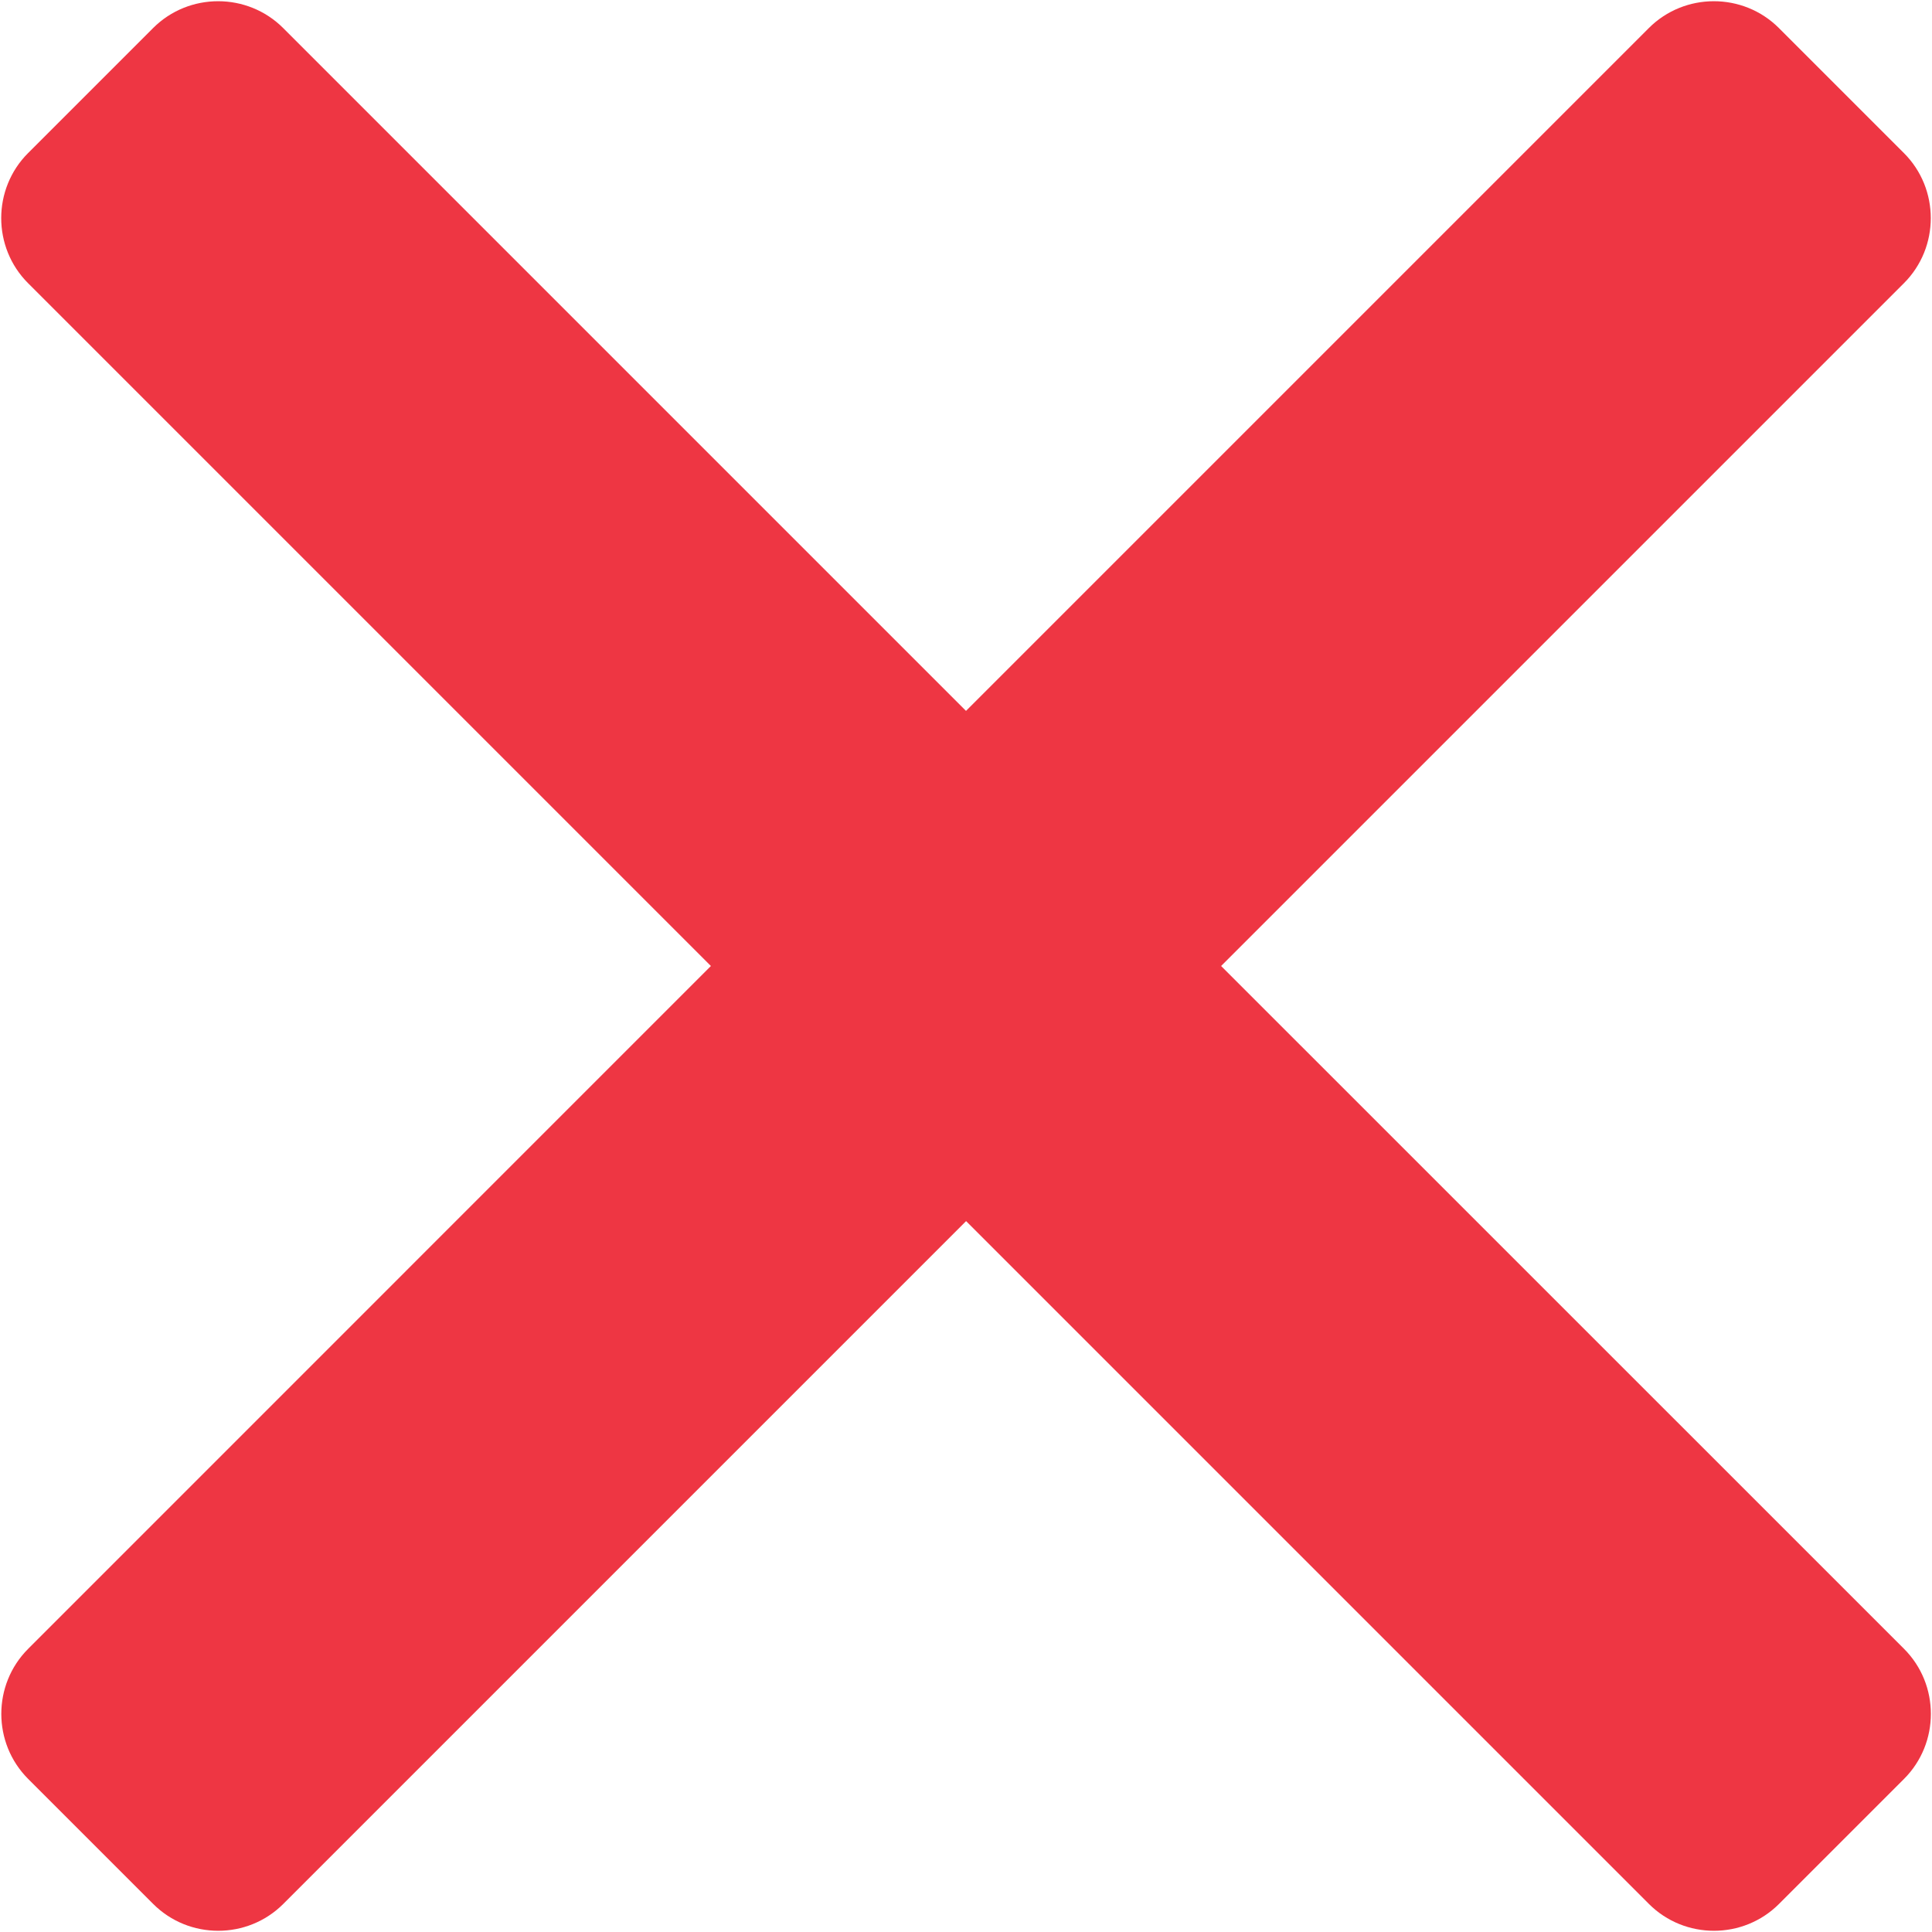
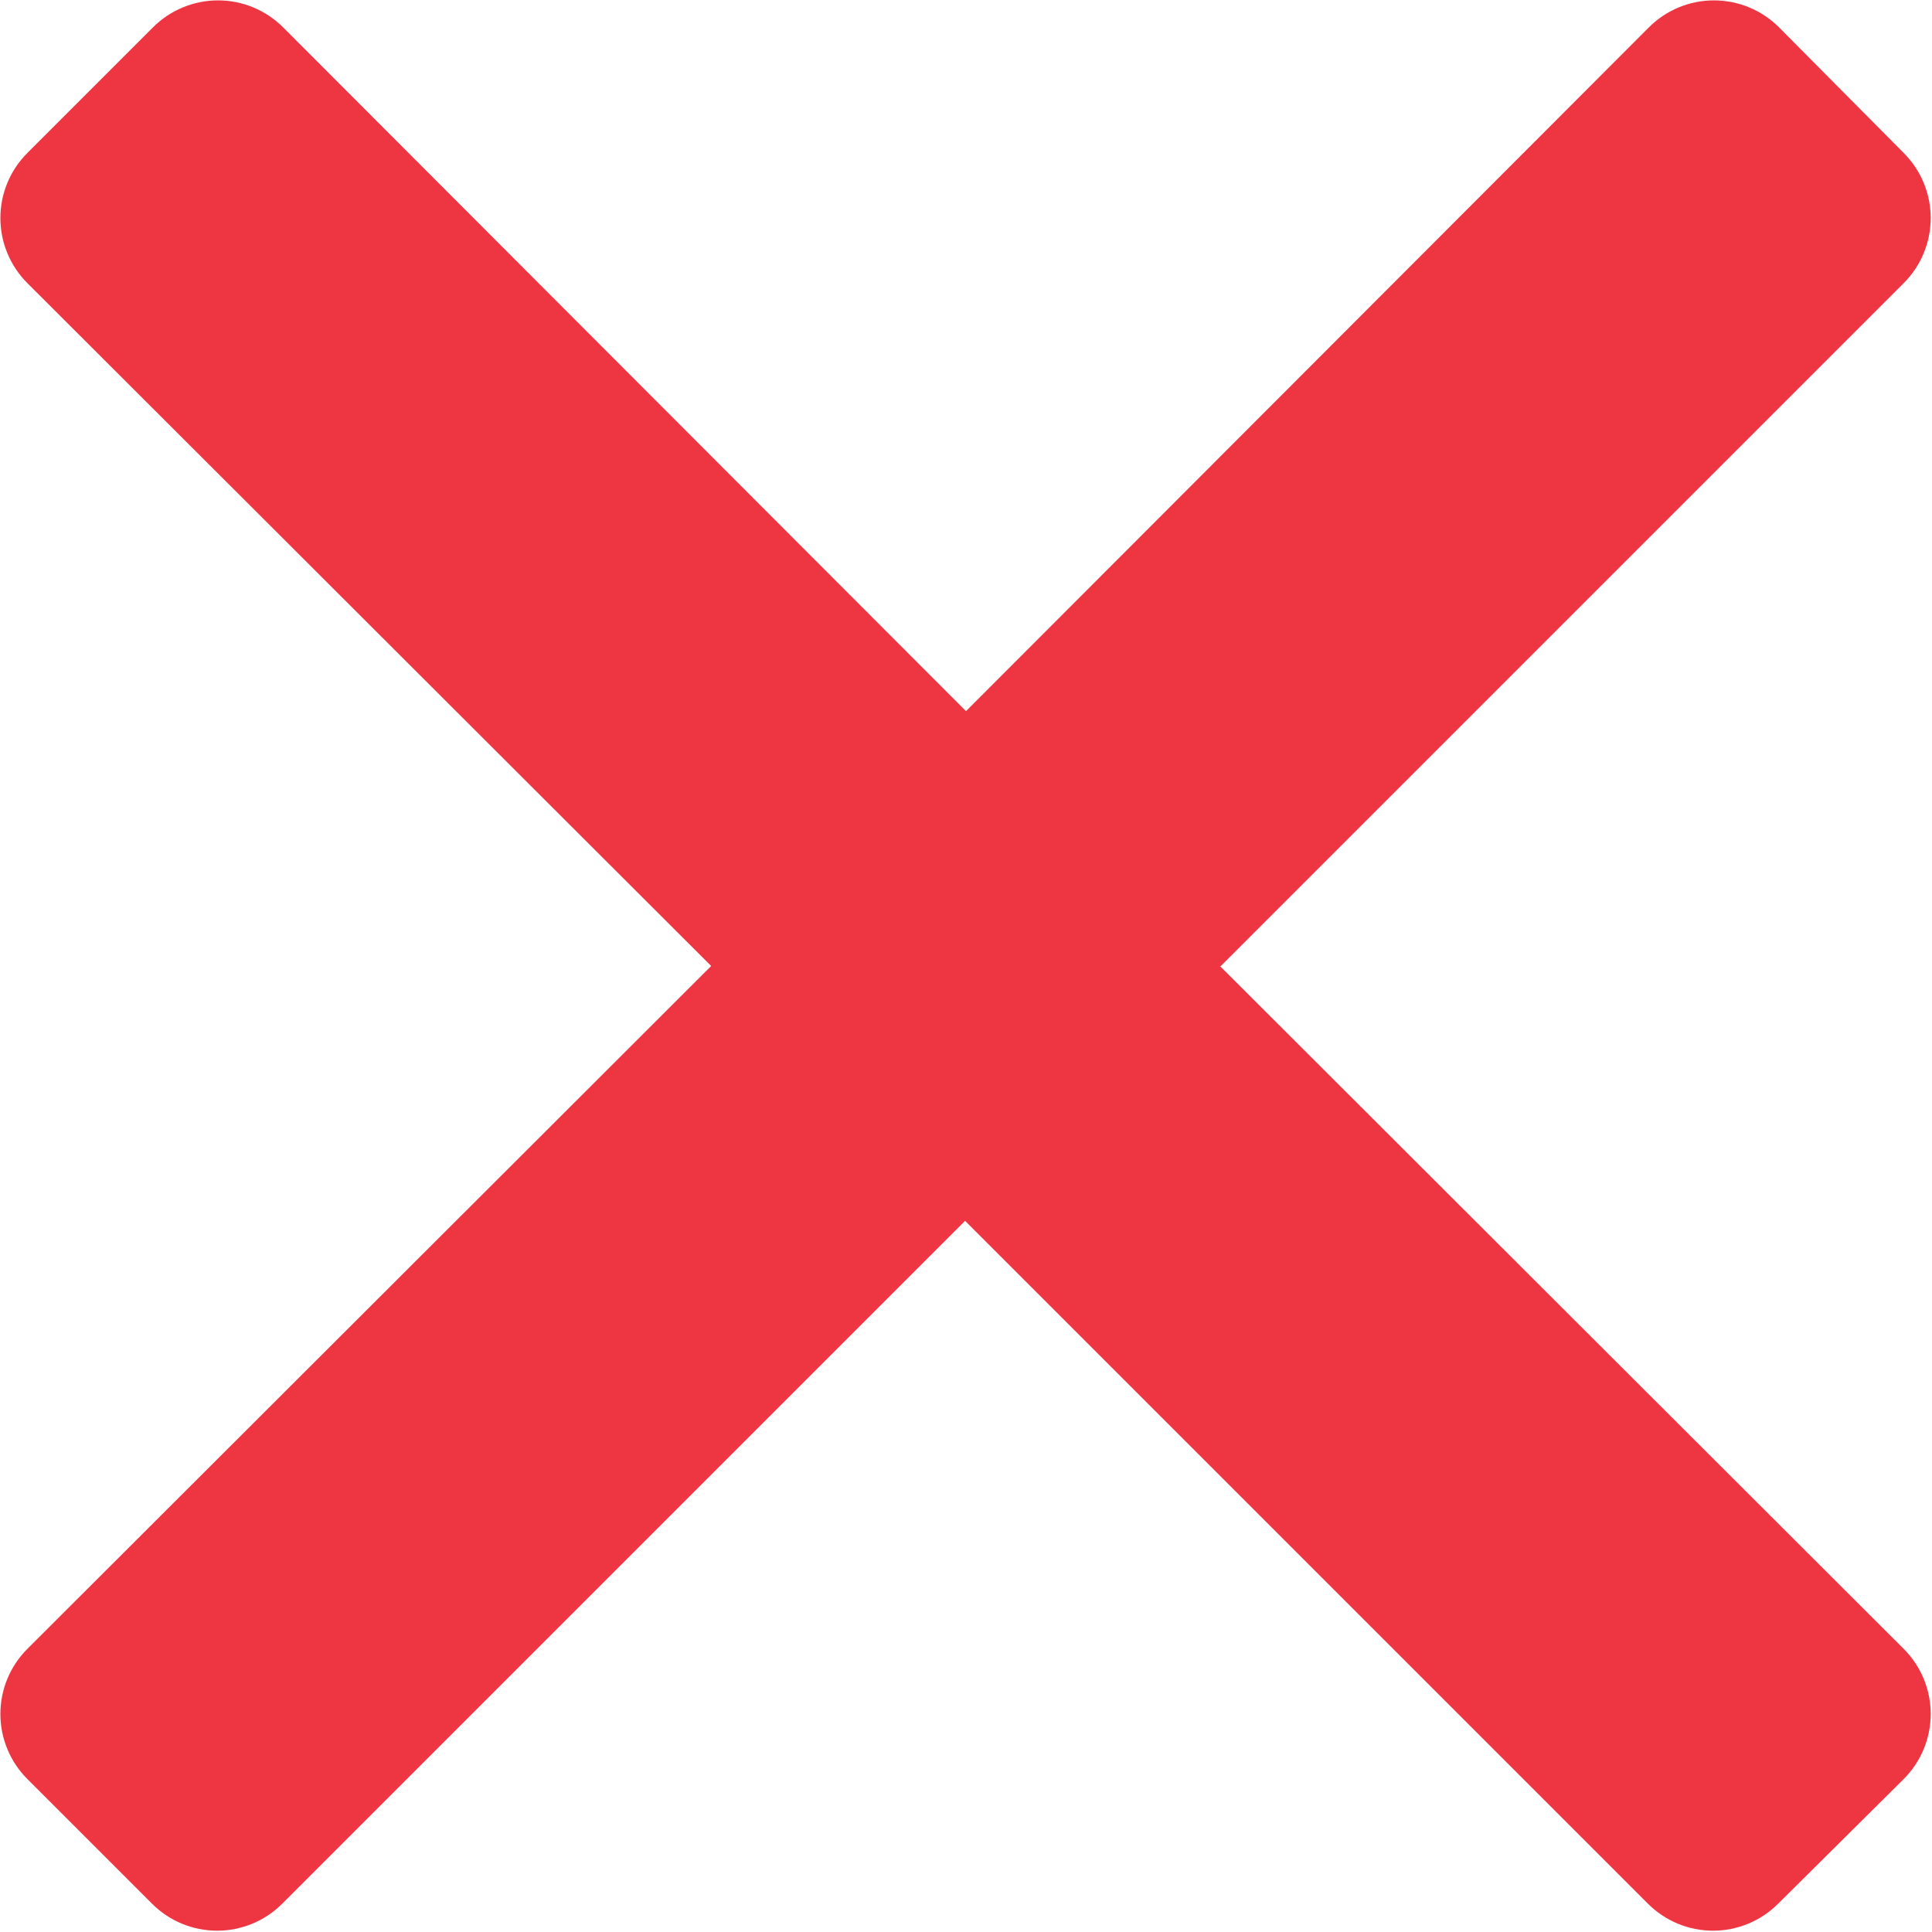
- <svg xmlns="http://www.w3.org/2000/svg" width="21" height="21" viewBox="0 0 21 21" fill="none">
-   <path d="M13.273 10.5L20.695 3.078C21.084 2.689 21.084 2.053 20.695 1.664L19.336 0.305C18.947 -0.084 18.311 -0.084 17.922 0.305L10.5 7.727L3.078 0.305C2.689 -0.084 2.053 -0.084 1.664 0.305L0.305 1.664C-0.084 2.053 -0.084 2.689 0.305 3.078L7.727 10.5L0.306 17.922C-0.083 18.311 -0.083 18.947 0.306 19.336L1.665 20.695C2.054 21.084 2.69 21.084 3.079 20.695L10.501 13.273L17.923 20.695C18.312 21.084 18.948 21.084 19.337 20.695L20.696 19.336C21.085 18.947 21.085 18.311 20.696 17.922L13.273 10.5Z" fill="#EE3643" />
+ <svg xmlns="http://www.w3.org/2000/svg" width="21" height="21" fill="none">
+   <path d="M13.27 10.5l7.42-7.42a1 1 0 000-1.42L19.34.3a1 1 0 00-1.42 0L10.5 7.73 3.08.3a1 1 0 00-1.42 0L.3 1.66a1 1 0 000 1.42l7.43 7.42L.3 17.92a1 1 0 000 1.42l1.35 1.35a1 1 0 001.42 0l7.42-7.42 7.42 7.42a1 1 0 001.42 0l1.36-1.35a1 1 0 000-1.42l-7.43-7.42z" fill="#EE3643" />
</svg>
